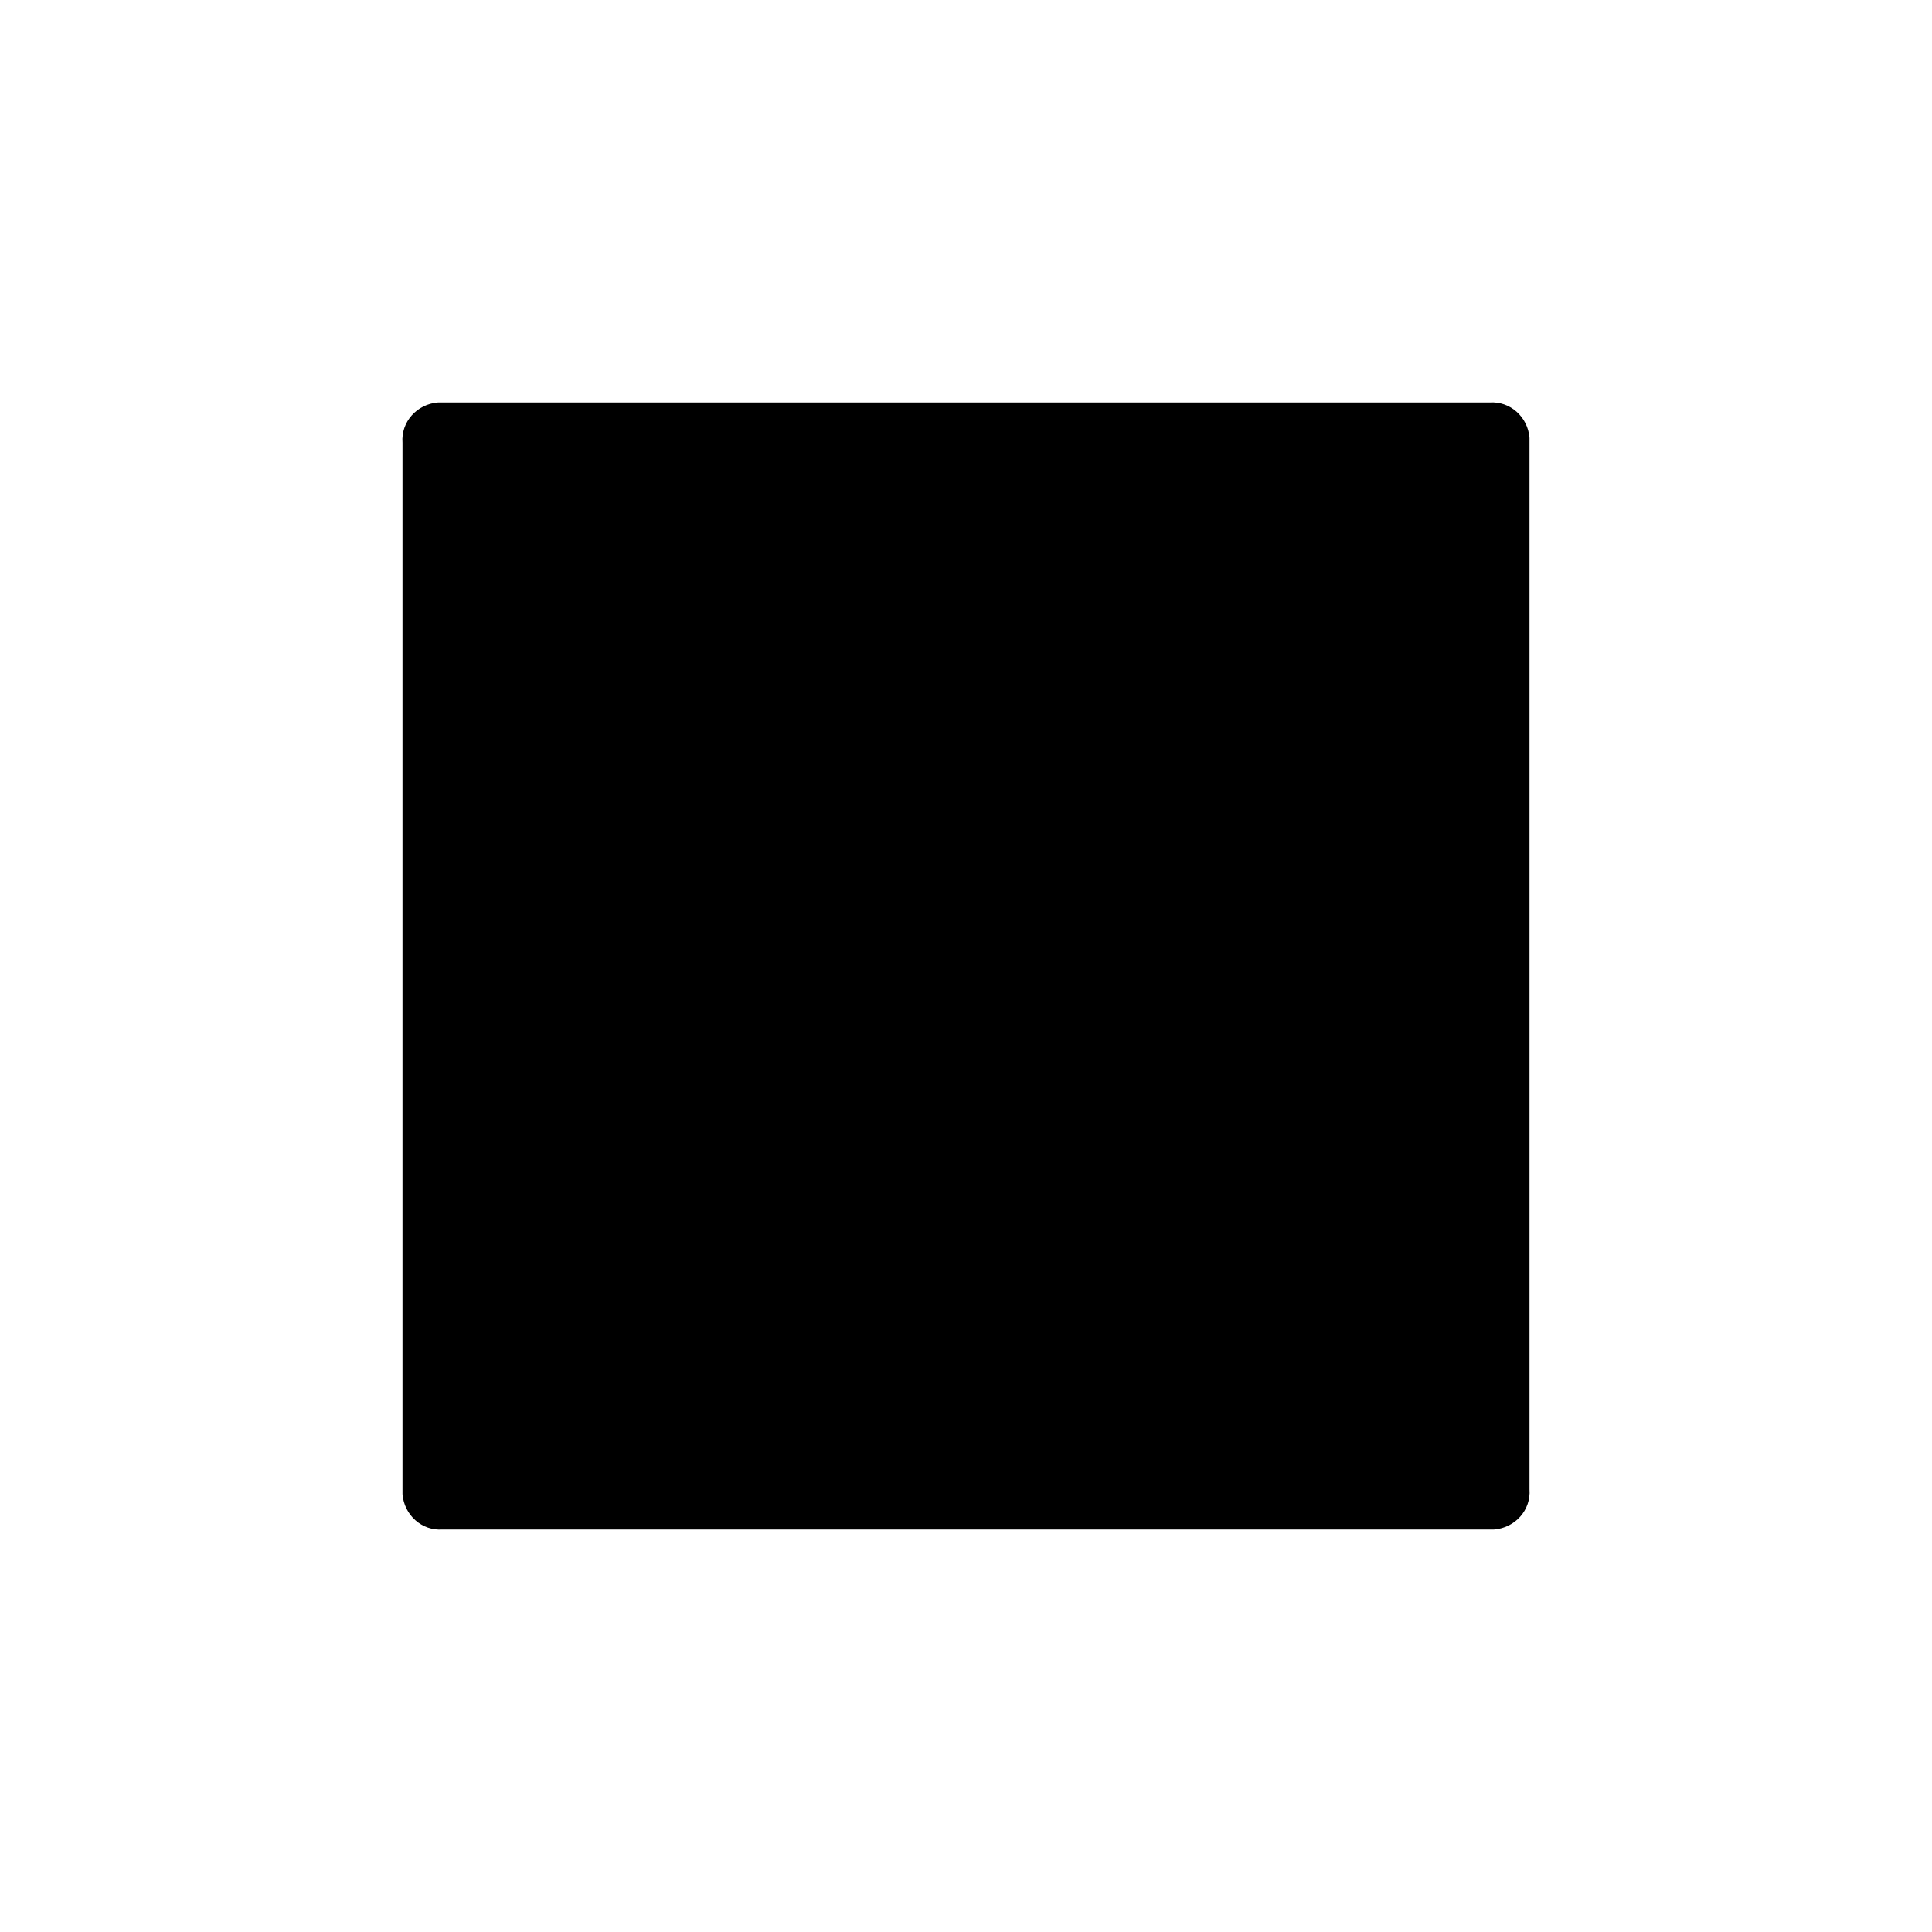
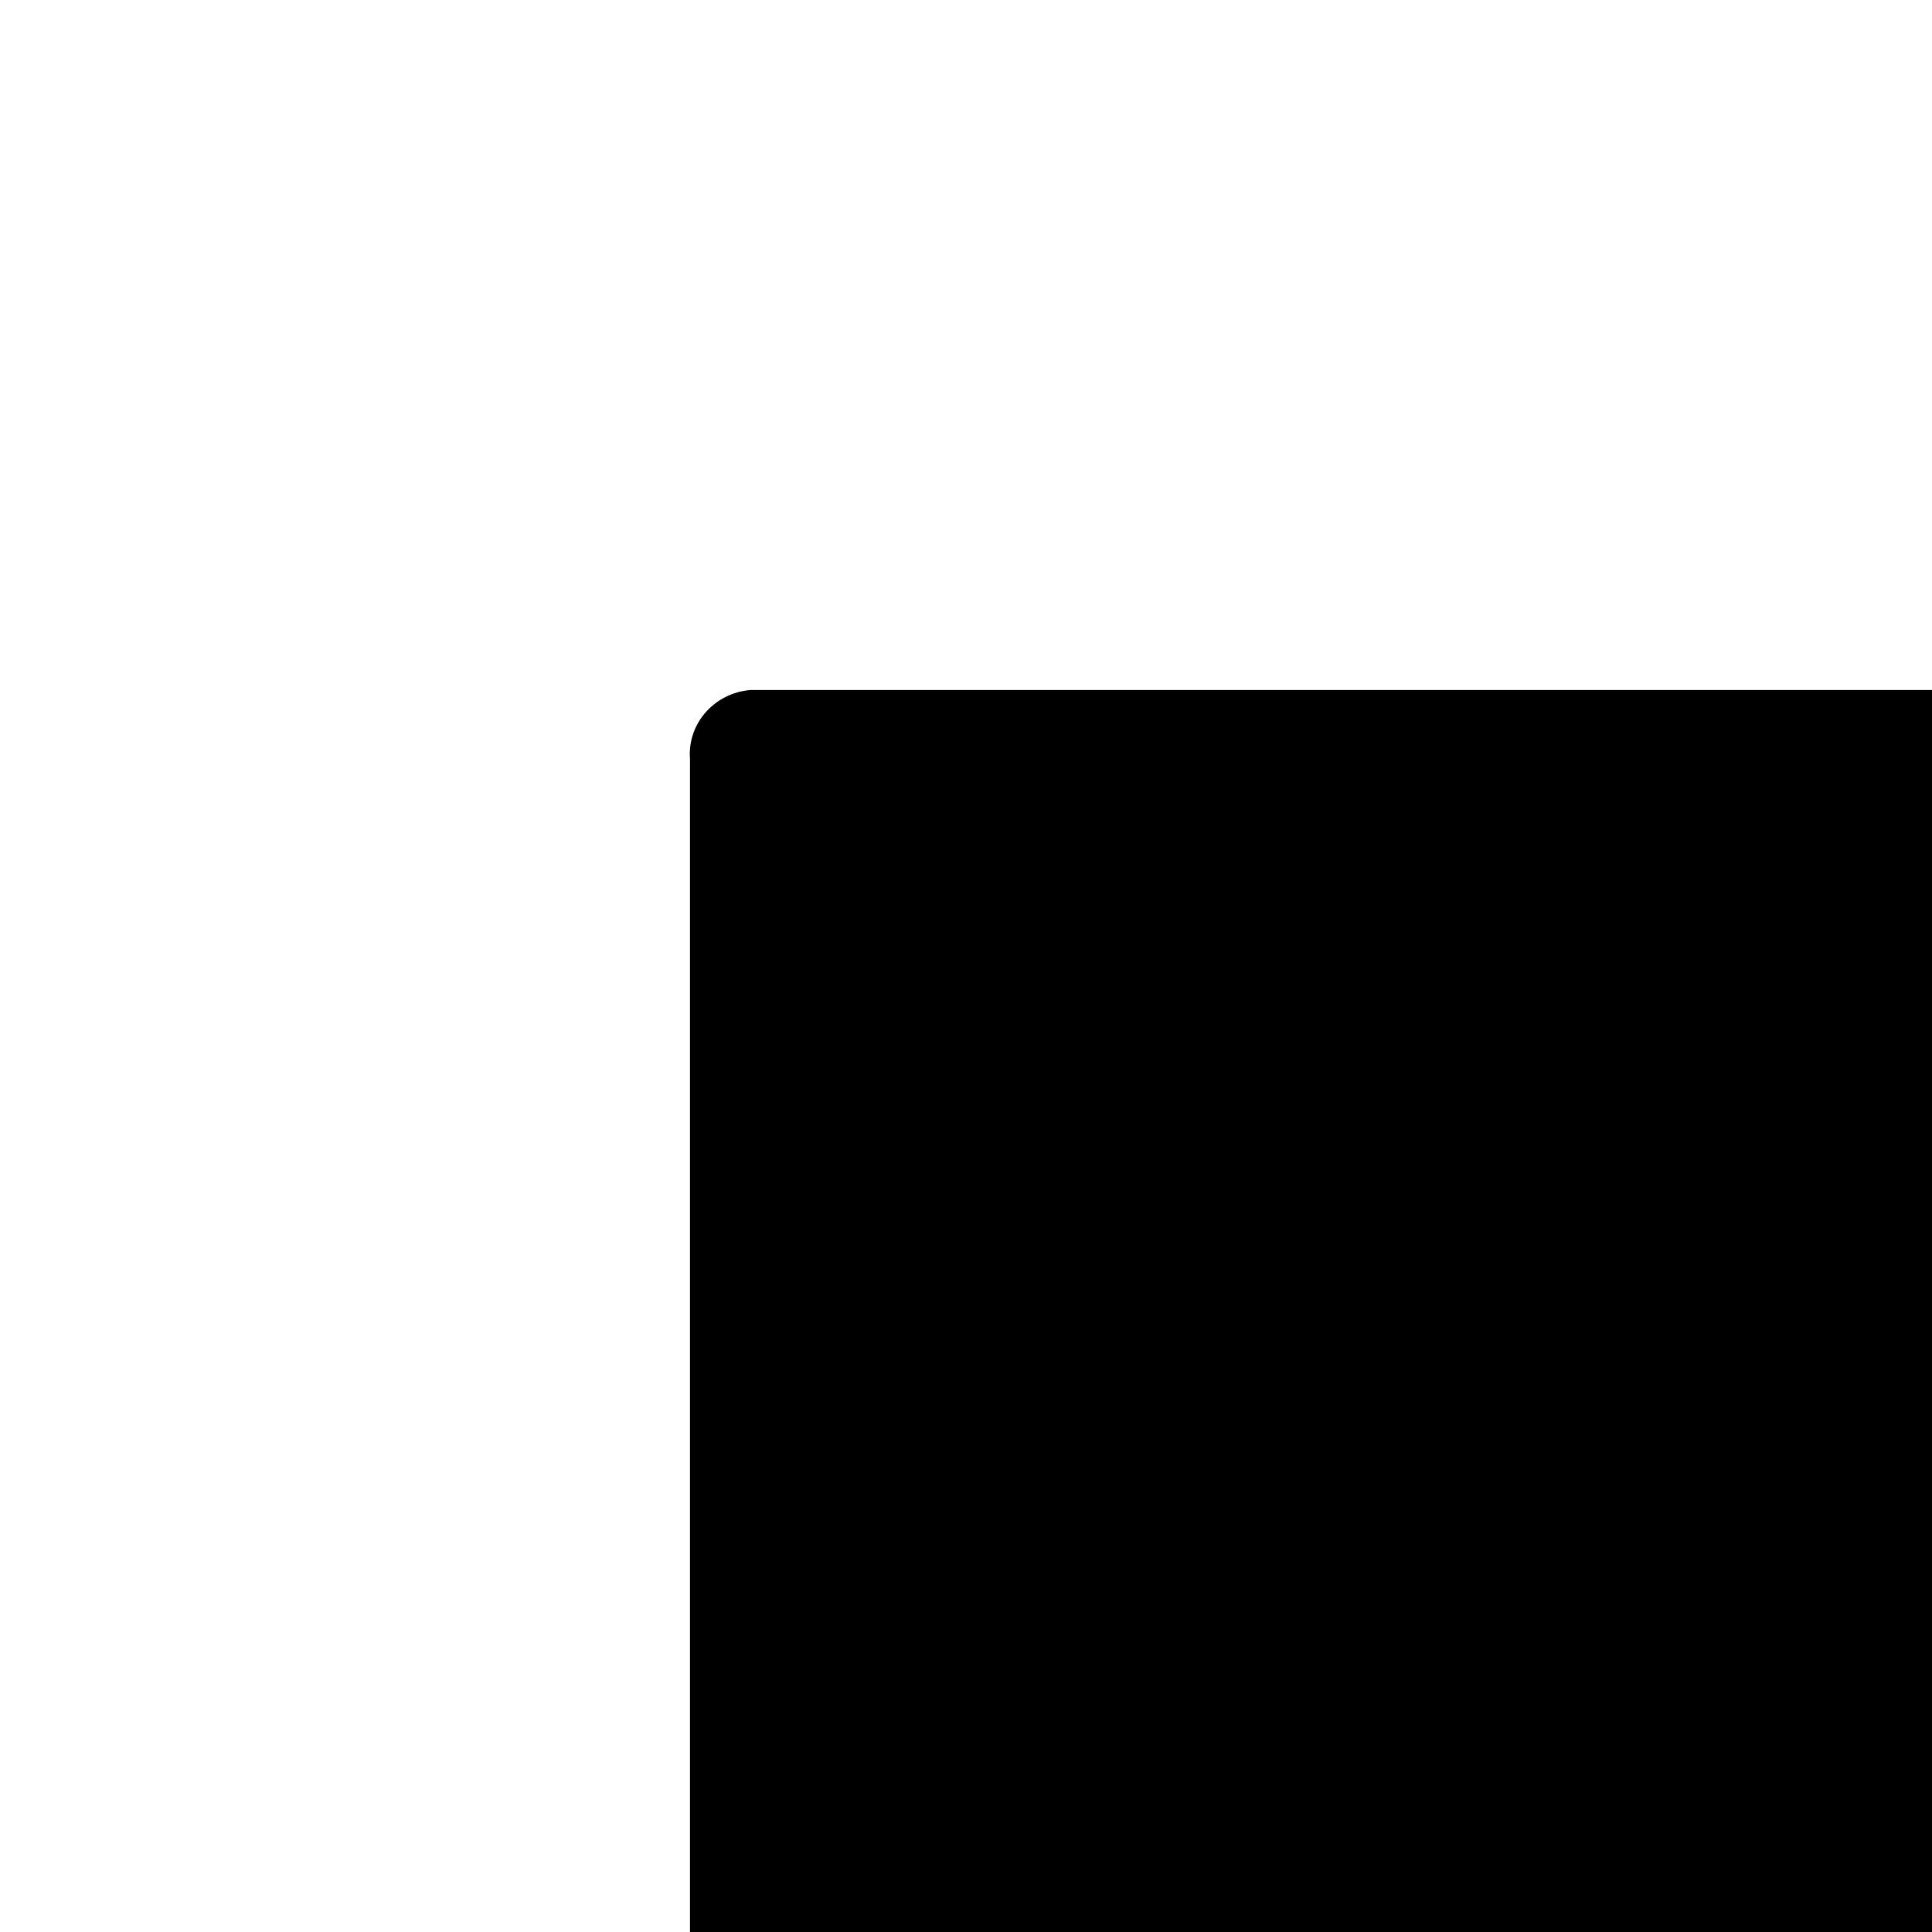
- <svg xmlns="http://www.w3.org/2000/svg" class="jw-svg-icon jw-svg-icon-stop" viewBox="0 0 240 240" focusable="false">
+ <svg xmlns="http://www.w3.org/2000/svg" id="jw-svg-icon-stop">
  <path d="M190,185c0.2,2.6-1.8,4.8-4.4,5c-0.2,0-0.4,0-0.6,0H55c-2.6,0.2-4.8-1.8-5-4.4c0-0.2,0-0.4,0-0.6V55c-0.2-2.6,1.8-4.8,4.4-5c0.2,0,0.4,0,0.6,0h130c2.6-0.2,4.8,1.8,5,4.4c0,0.2,0,0.4,0,0.6V185z" />
</svg>
